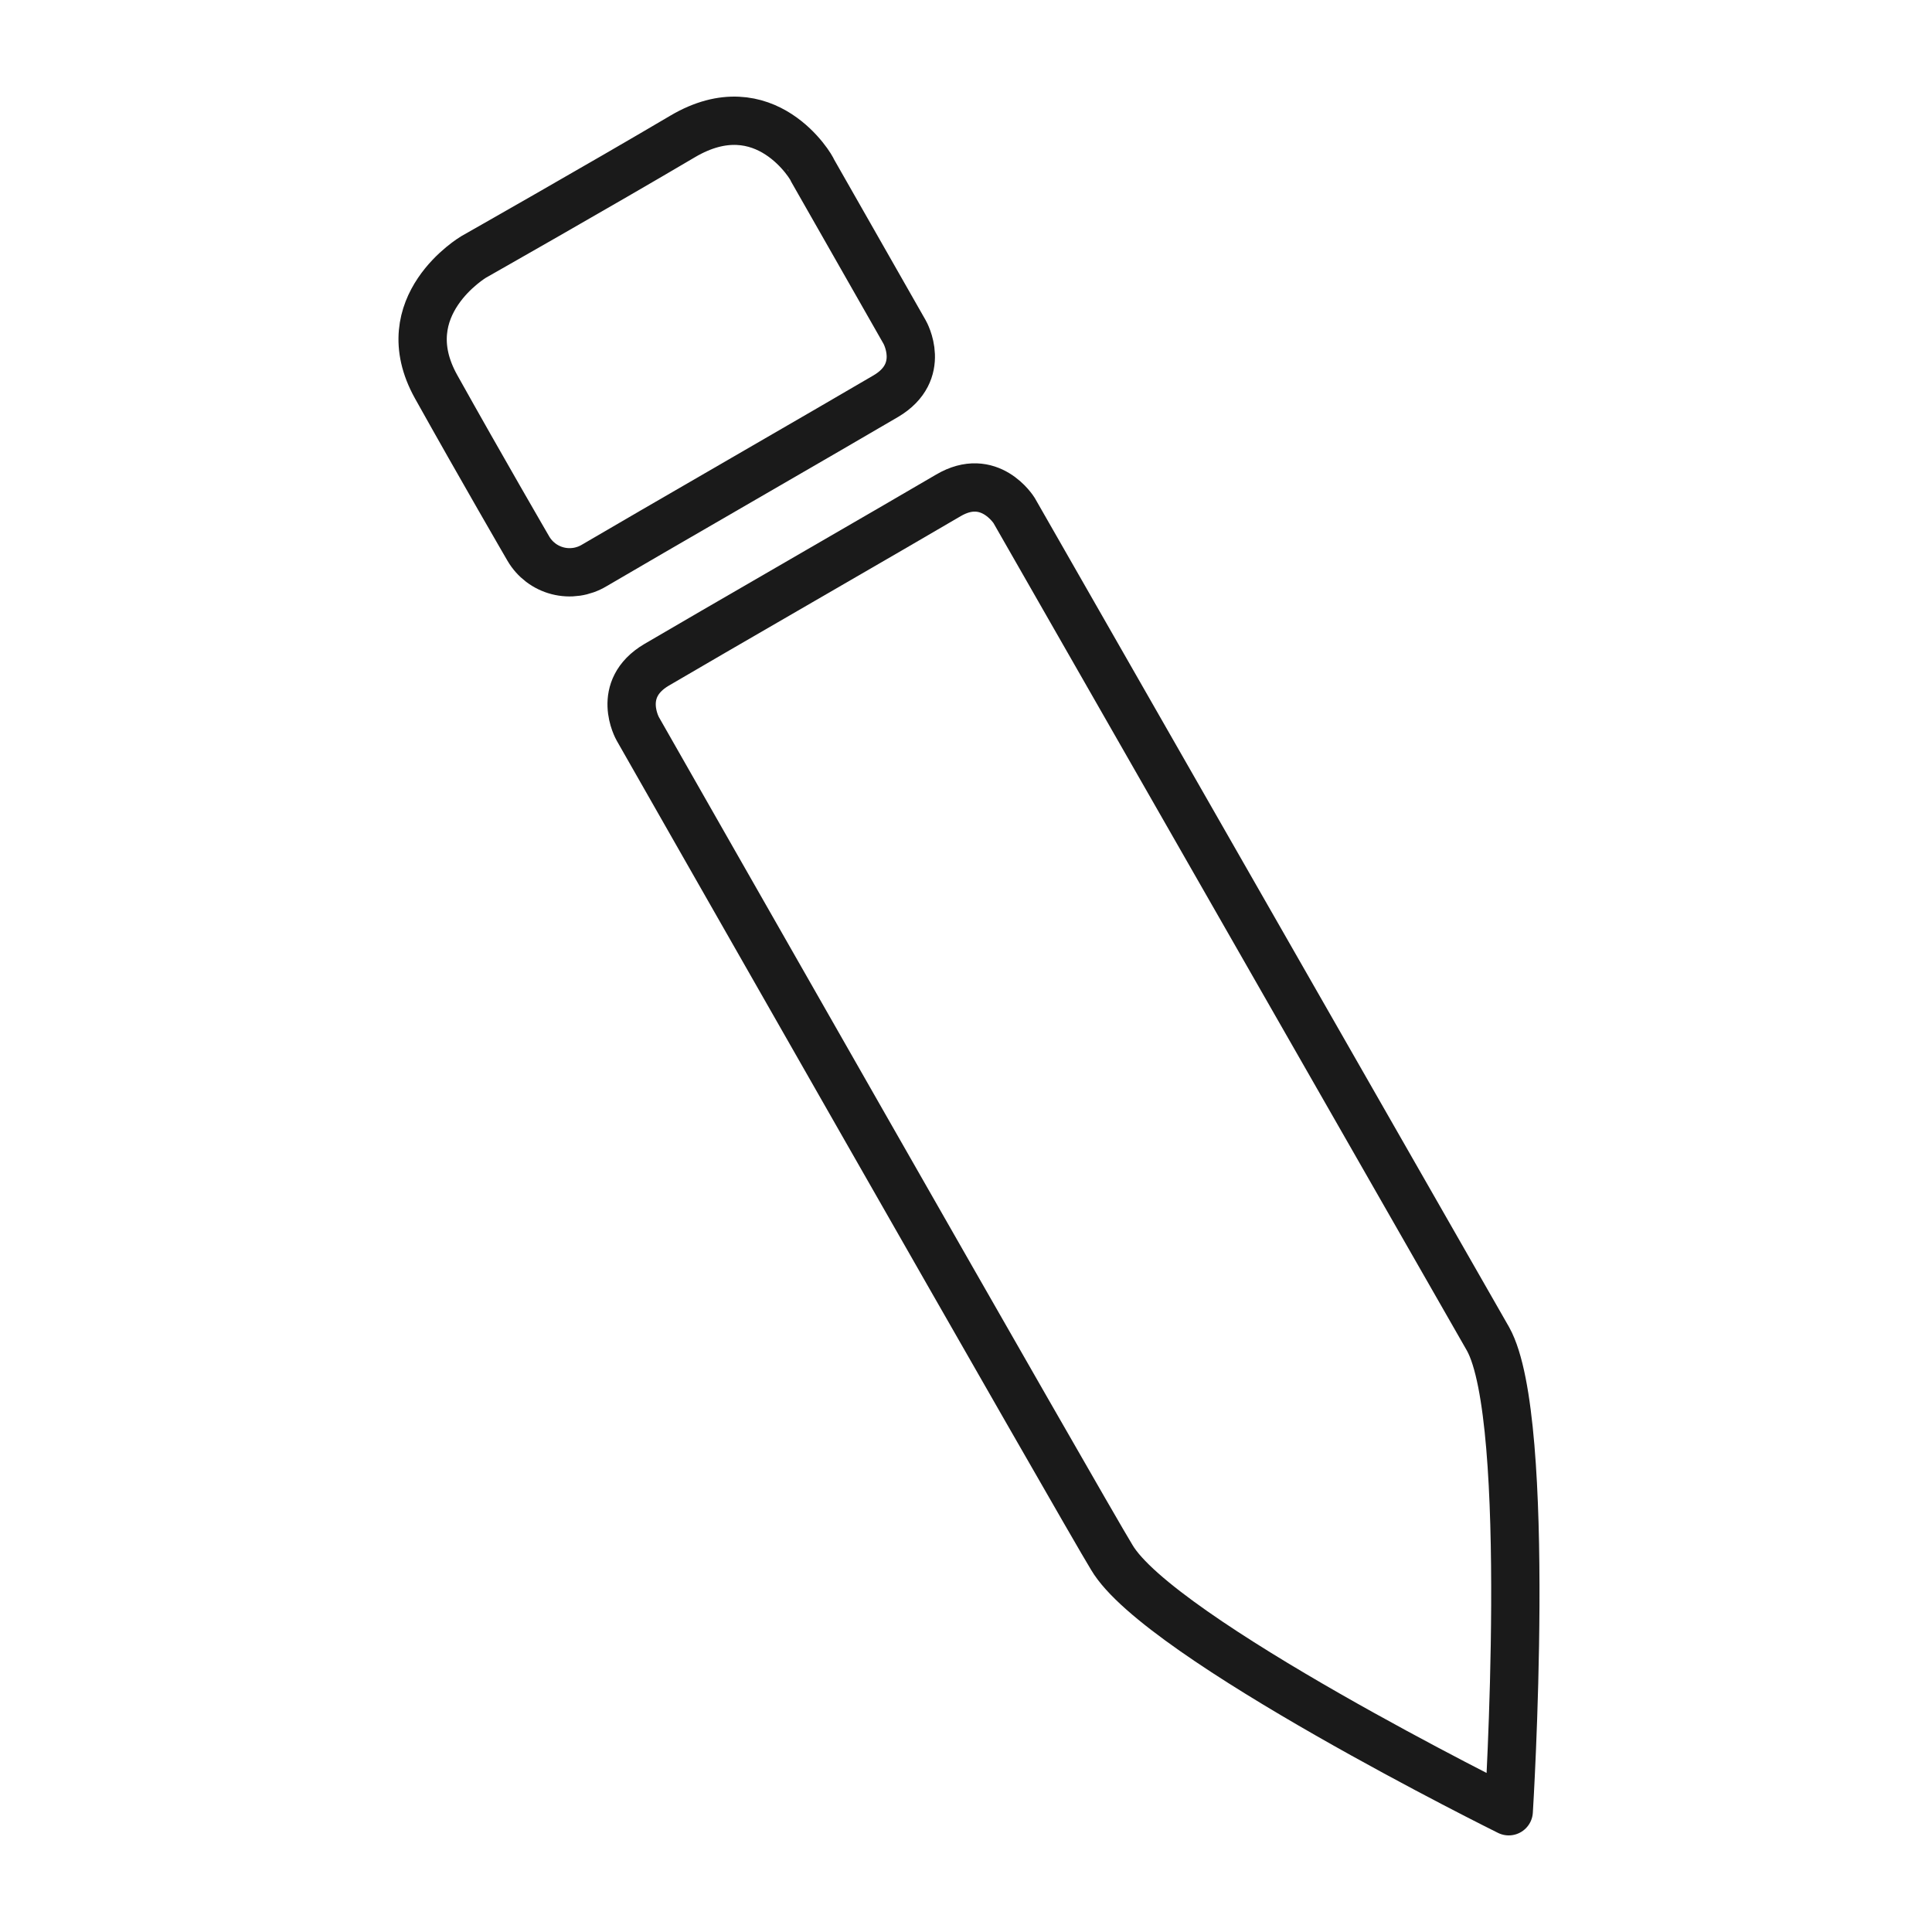
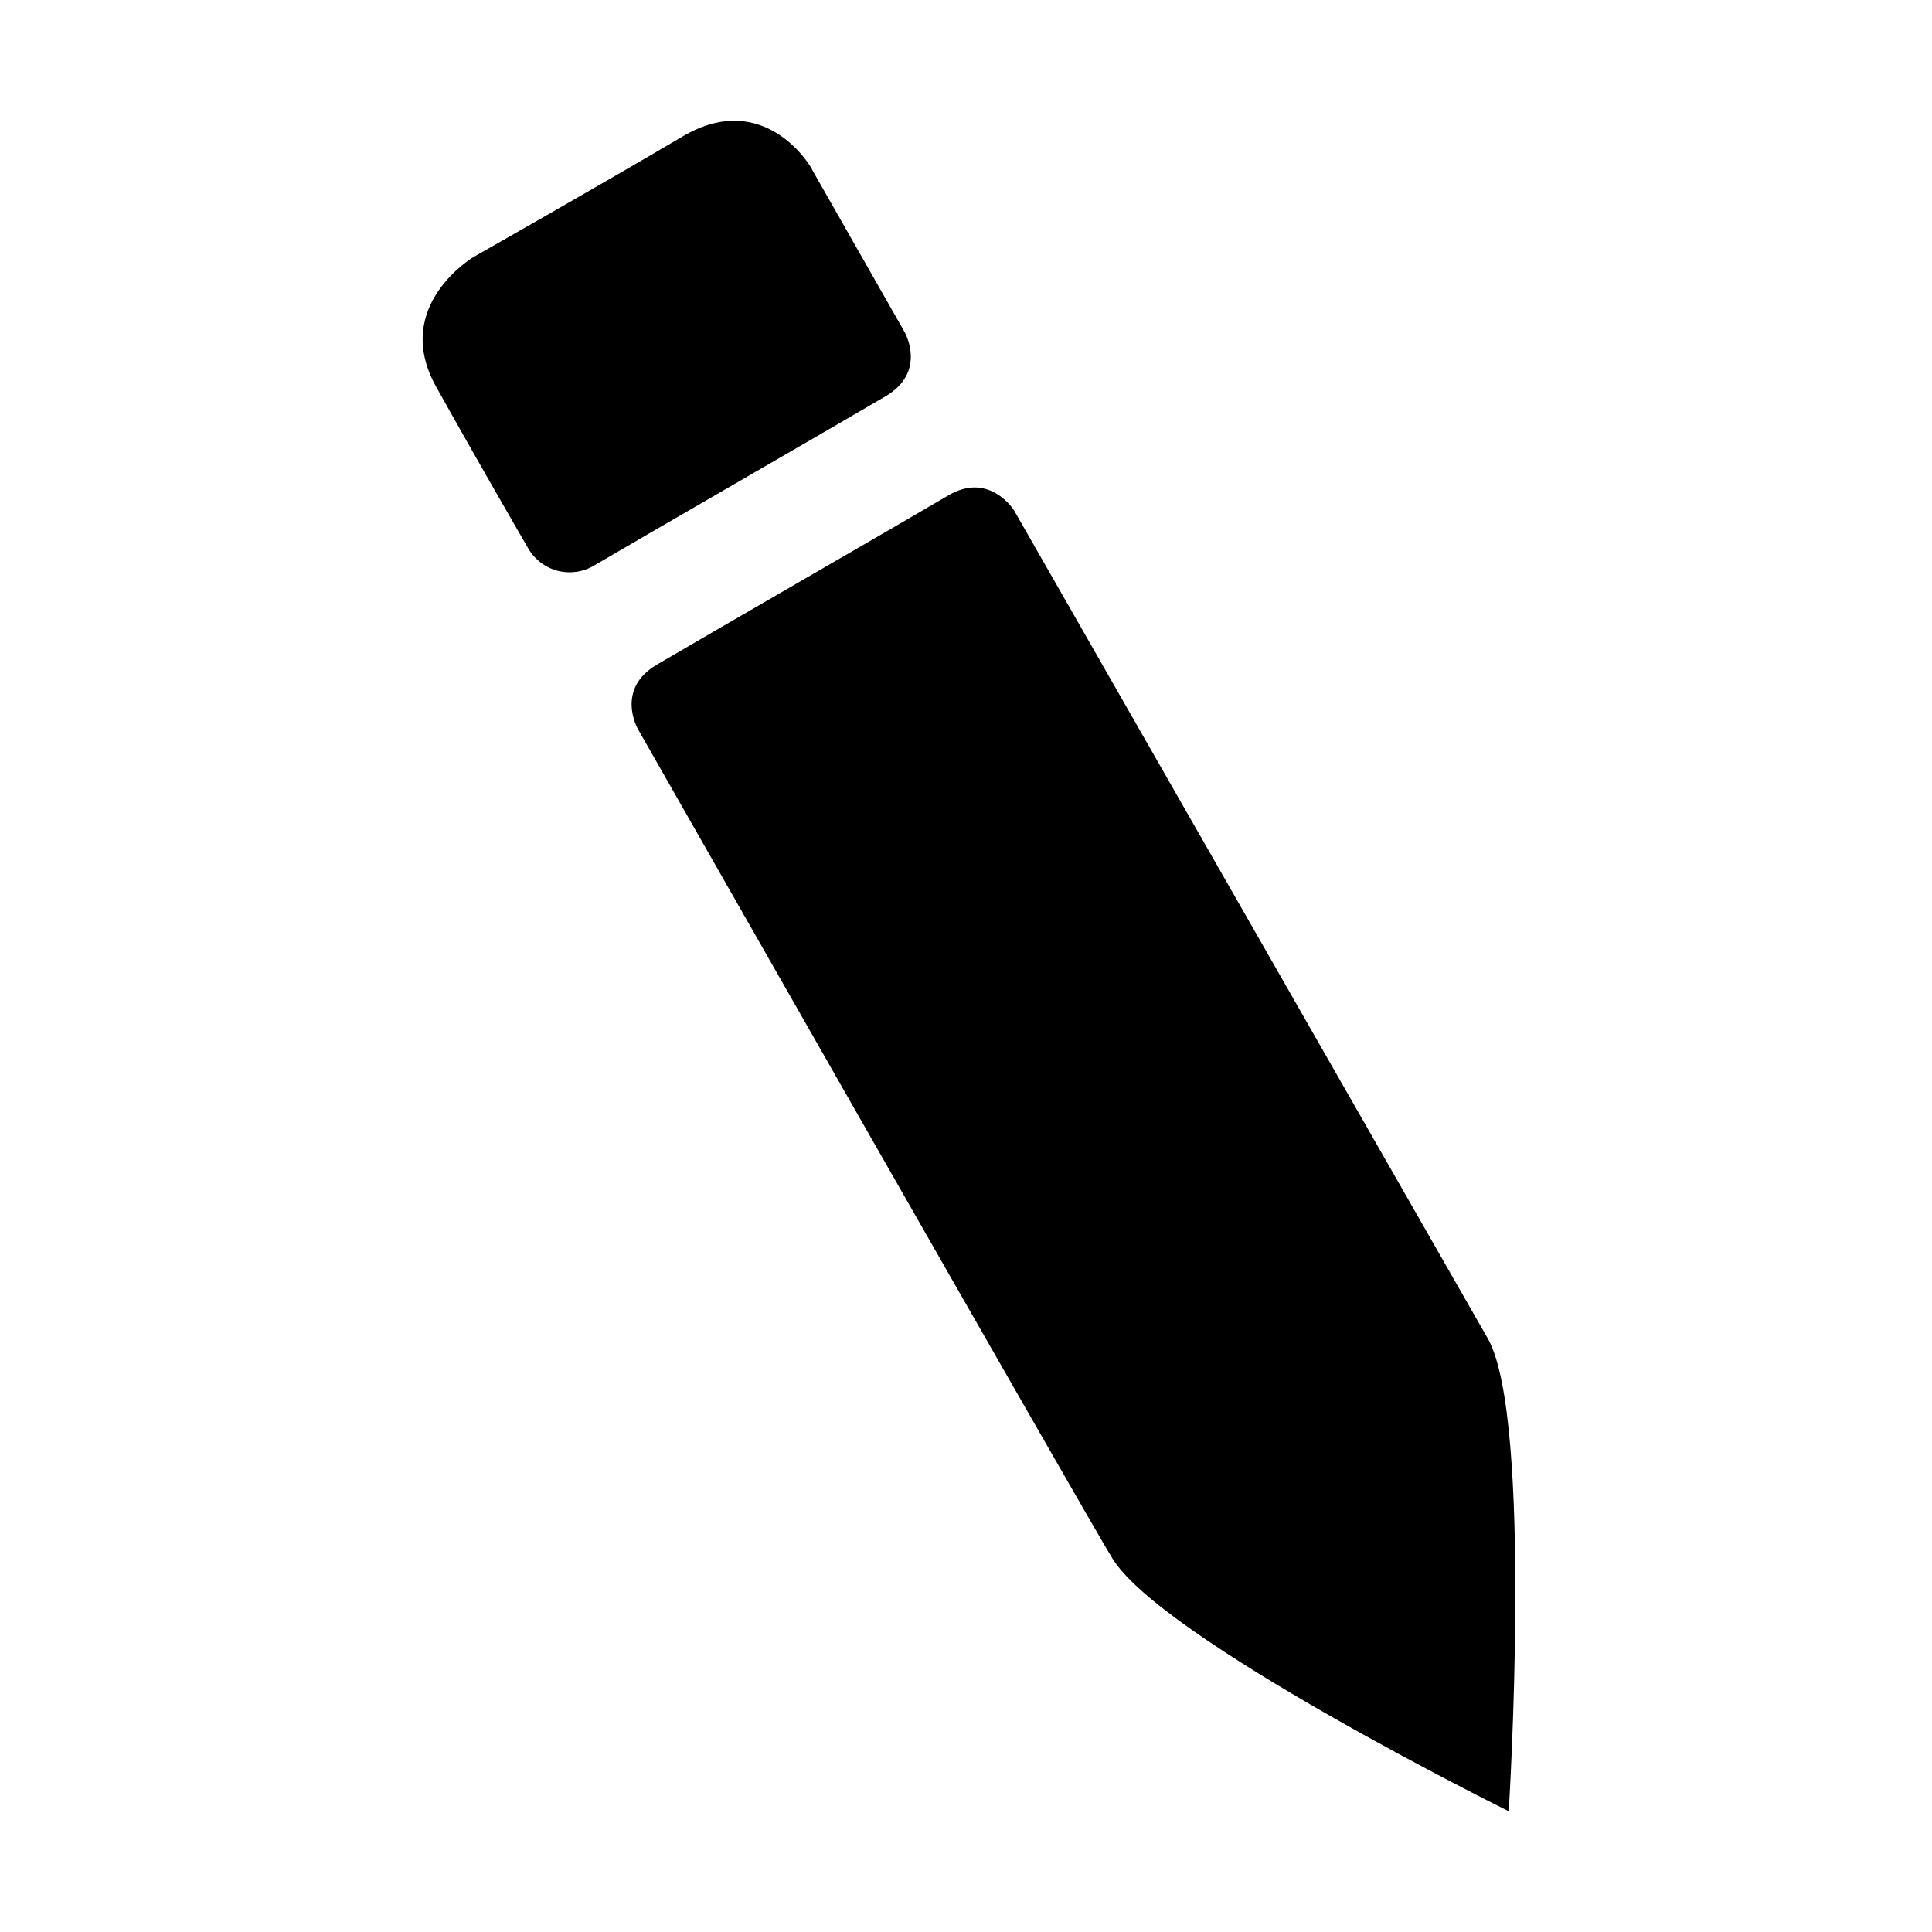
<svg xmlns="http://www.w3.org/2000/svg" viewBox="0 0 320 320">
  <defs>
    <style>.a{fill:none;stroke:#1a1a1a;stroke-linejoin:round;stroke-width:8px;}</style>
  </defs>
-   <path class="a" d="M113.064,22.6C99.349,30.703,78.466,42.547,78.466,42.547s-13.714,8.104-6.234,21.506,15.273,26.805,15.273,26.805a7.91,7.91,0,0,0,10.909,2.805c6.857-4.052,41.454-24,48.311-28.052s3.117-10.597,3.117-10.597L134.57,28.21C134.57,27.898,126.778,14.496,113.064,22.6Z" />
-   <path class="a" d="M157.061,82.063c-6.857,4.052-41.454,24-48.311,28.052s-3.117,10.597-3.117,10.597S180.076,251.377,184.128,257.922C191.92,271.325,249.894,300,249.894,300s4.052-64.831-3.429-78.233c-3.74-6.545-78.495-137.211-78.495-137.211S163.918,78.011,157.061,82.063Z" />
+   <path d="M113.064,22.6C99.349,30.703,78.466,42.547,78.466,42.547s-13.714,8.104-6.234,21.506,15.273,26.805,15.273,26.805a7.91,7.91,0,0,0,10.909,2.805c6.857-4.052,41.454-24,48.311-28.052s3.117-10.597,3.117-10.597L134.57,28.21C134.57,27.898,126.778,14.496,113.064,22.6Z" />
+   <path d="M157.061,82.063c-6.857,4.052-41.454,24-48.311,28.052s-3.117,10.597-3.117,10.597S180.076,251.377,184.128,257.922C191.92,271.325,249.894,300,249.894,300s4.052-64.831-3.429-78.233c-3.74-6.545-78.495-137.211-78.495-137.211S163.918,78.011,157.061,82.063Z" />
</svg>
